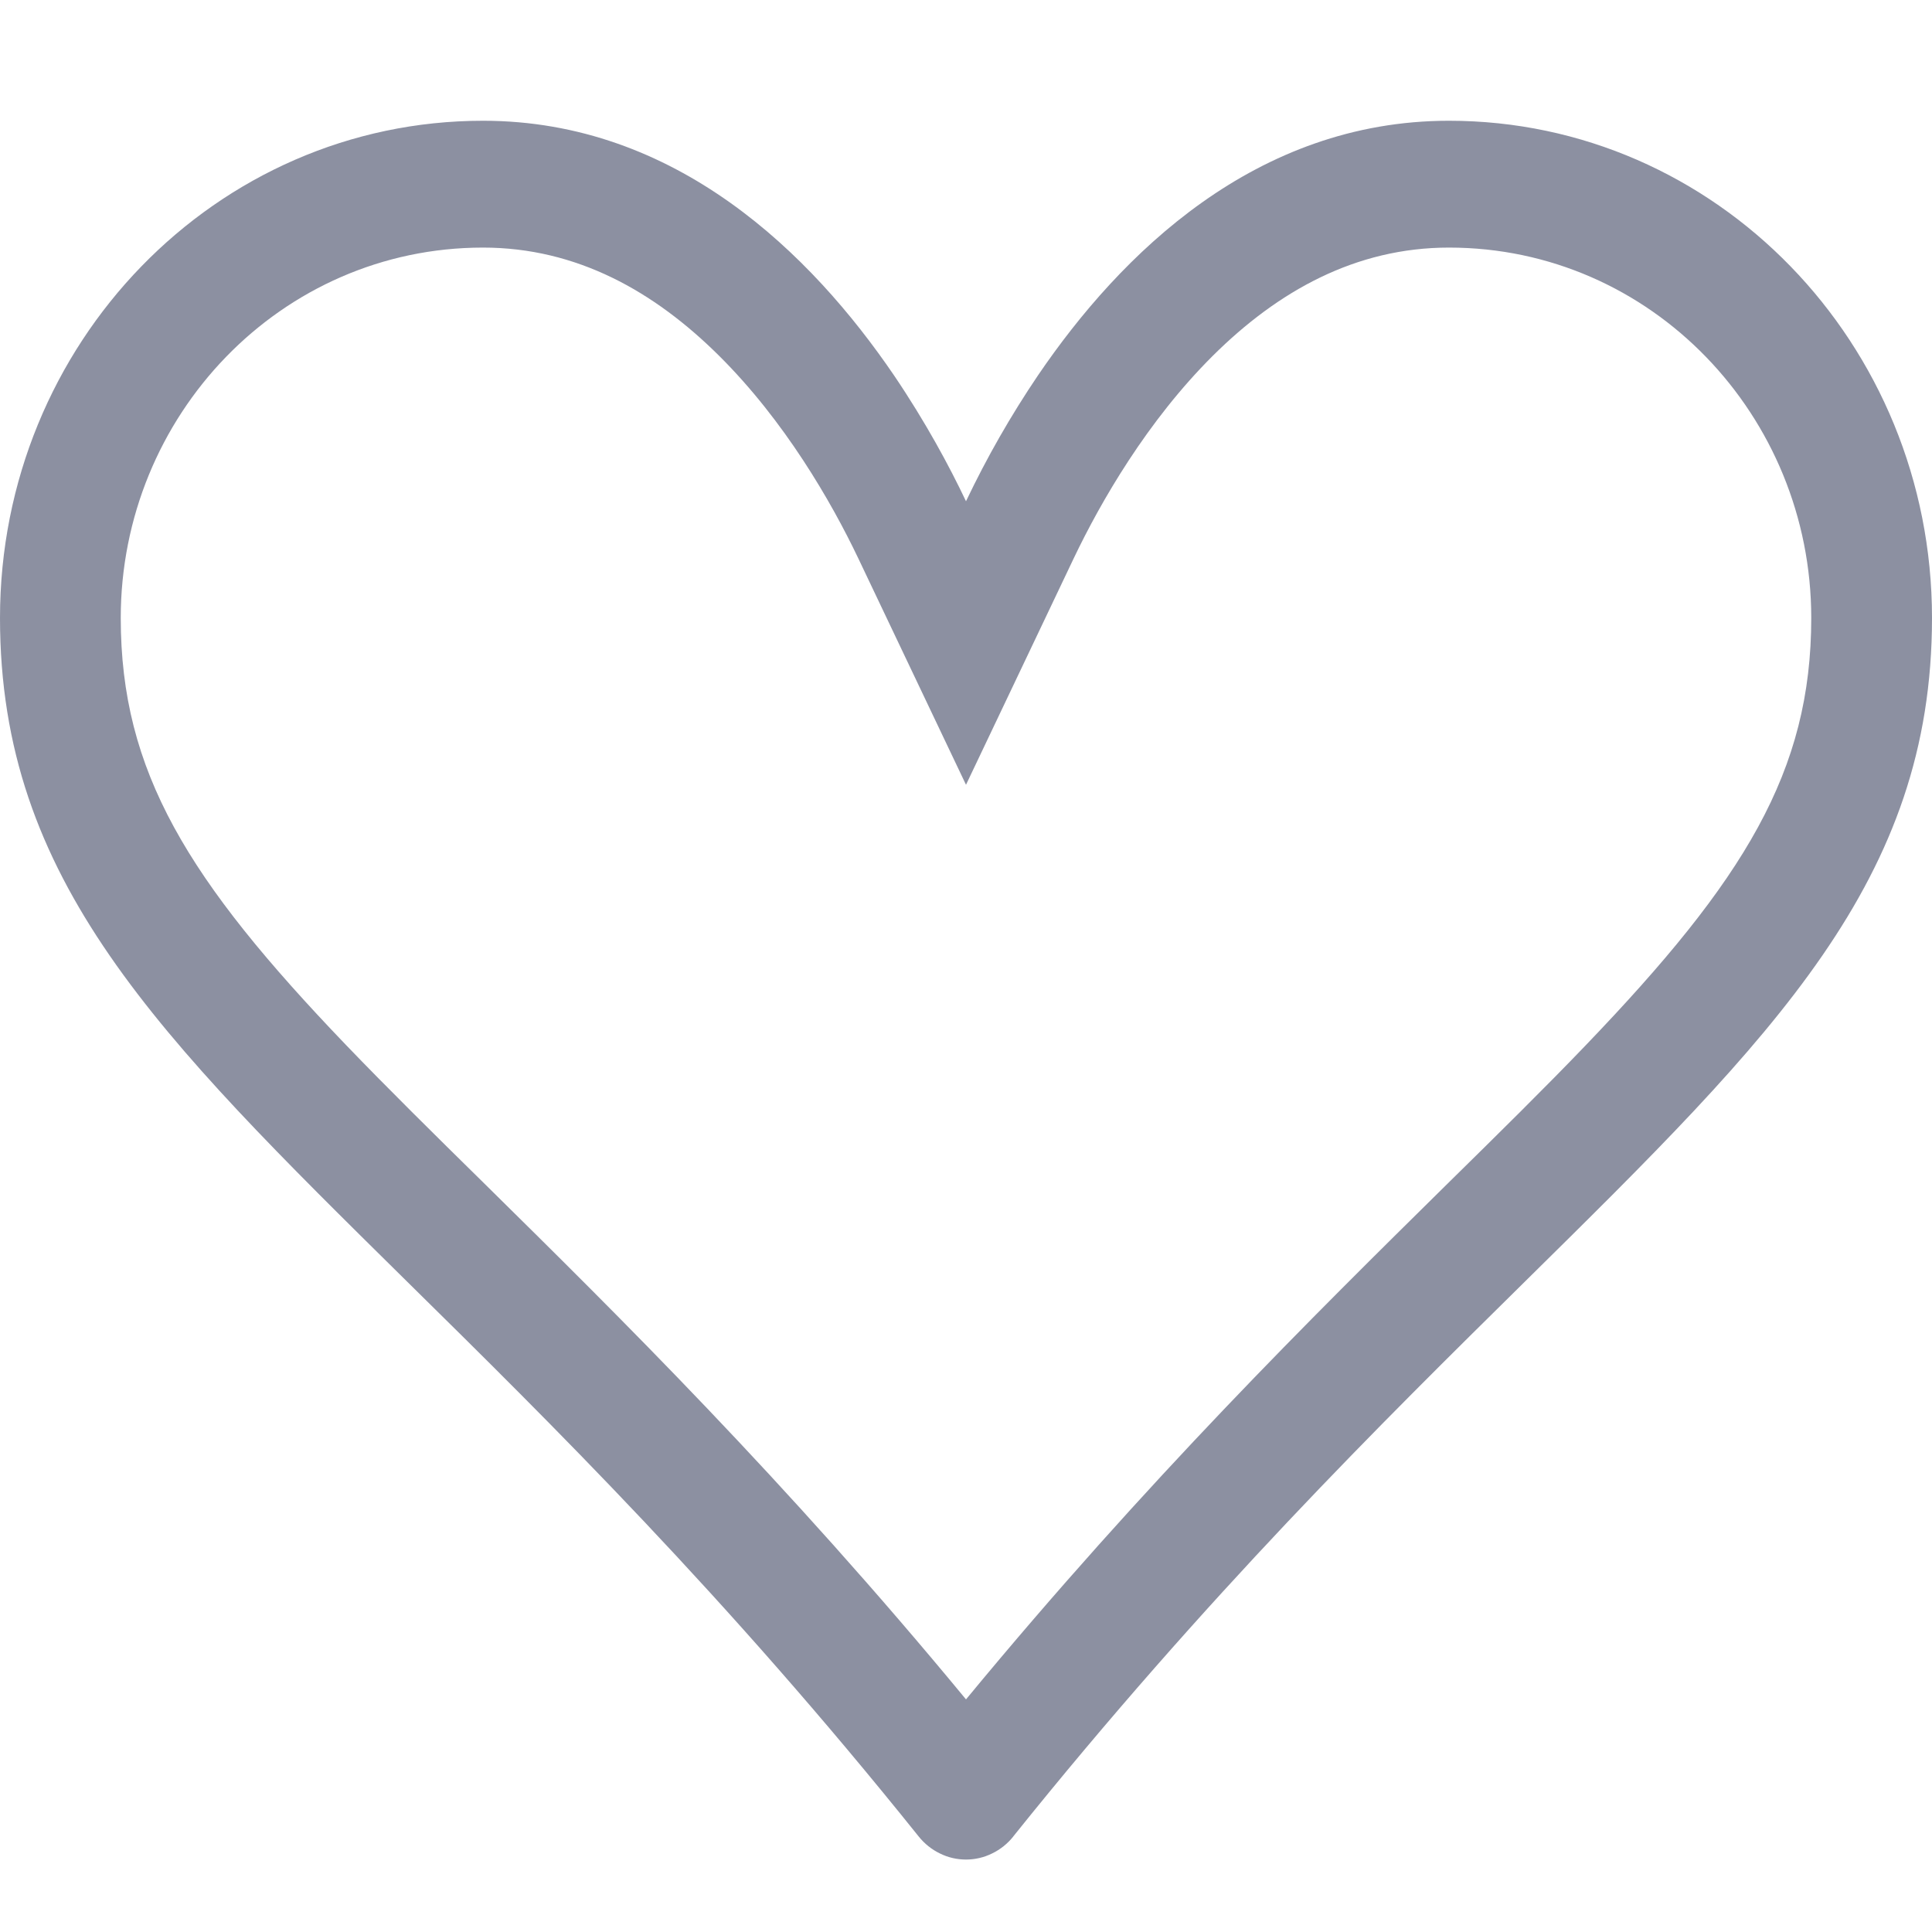
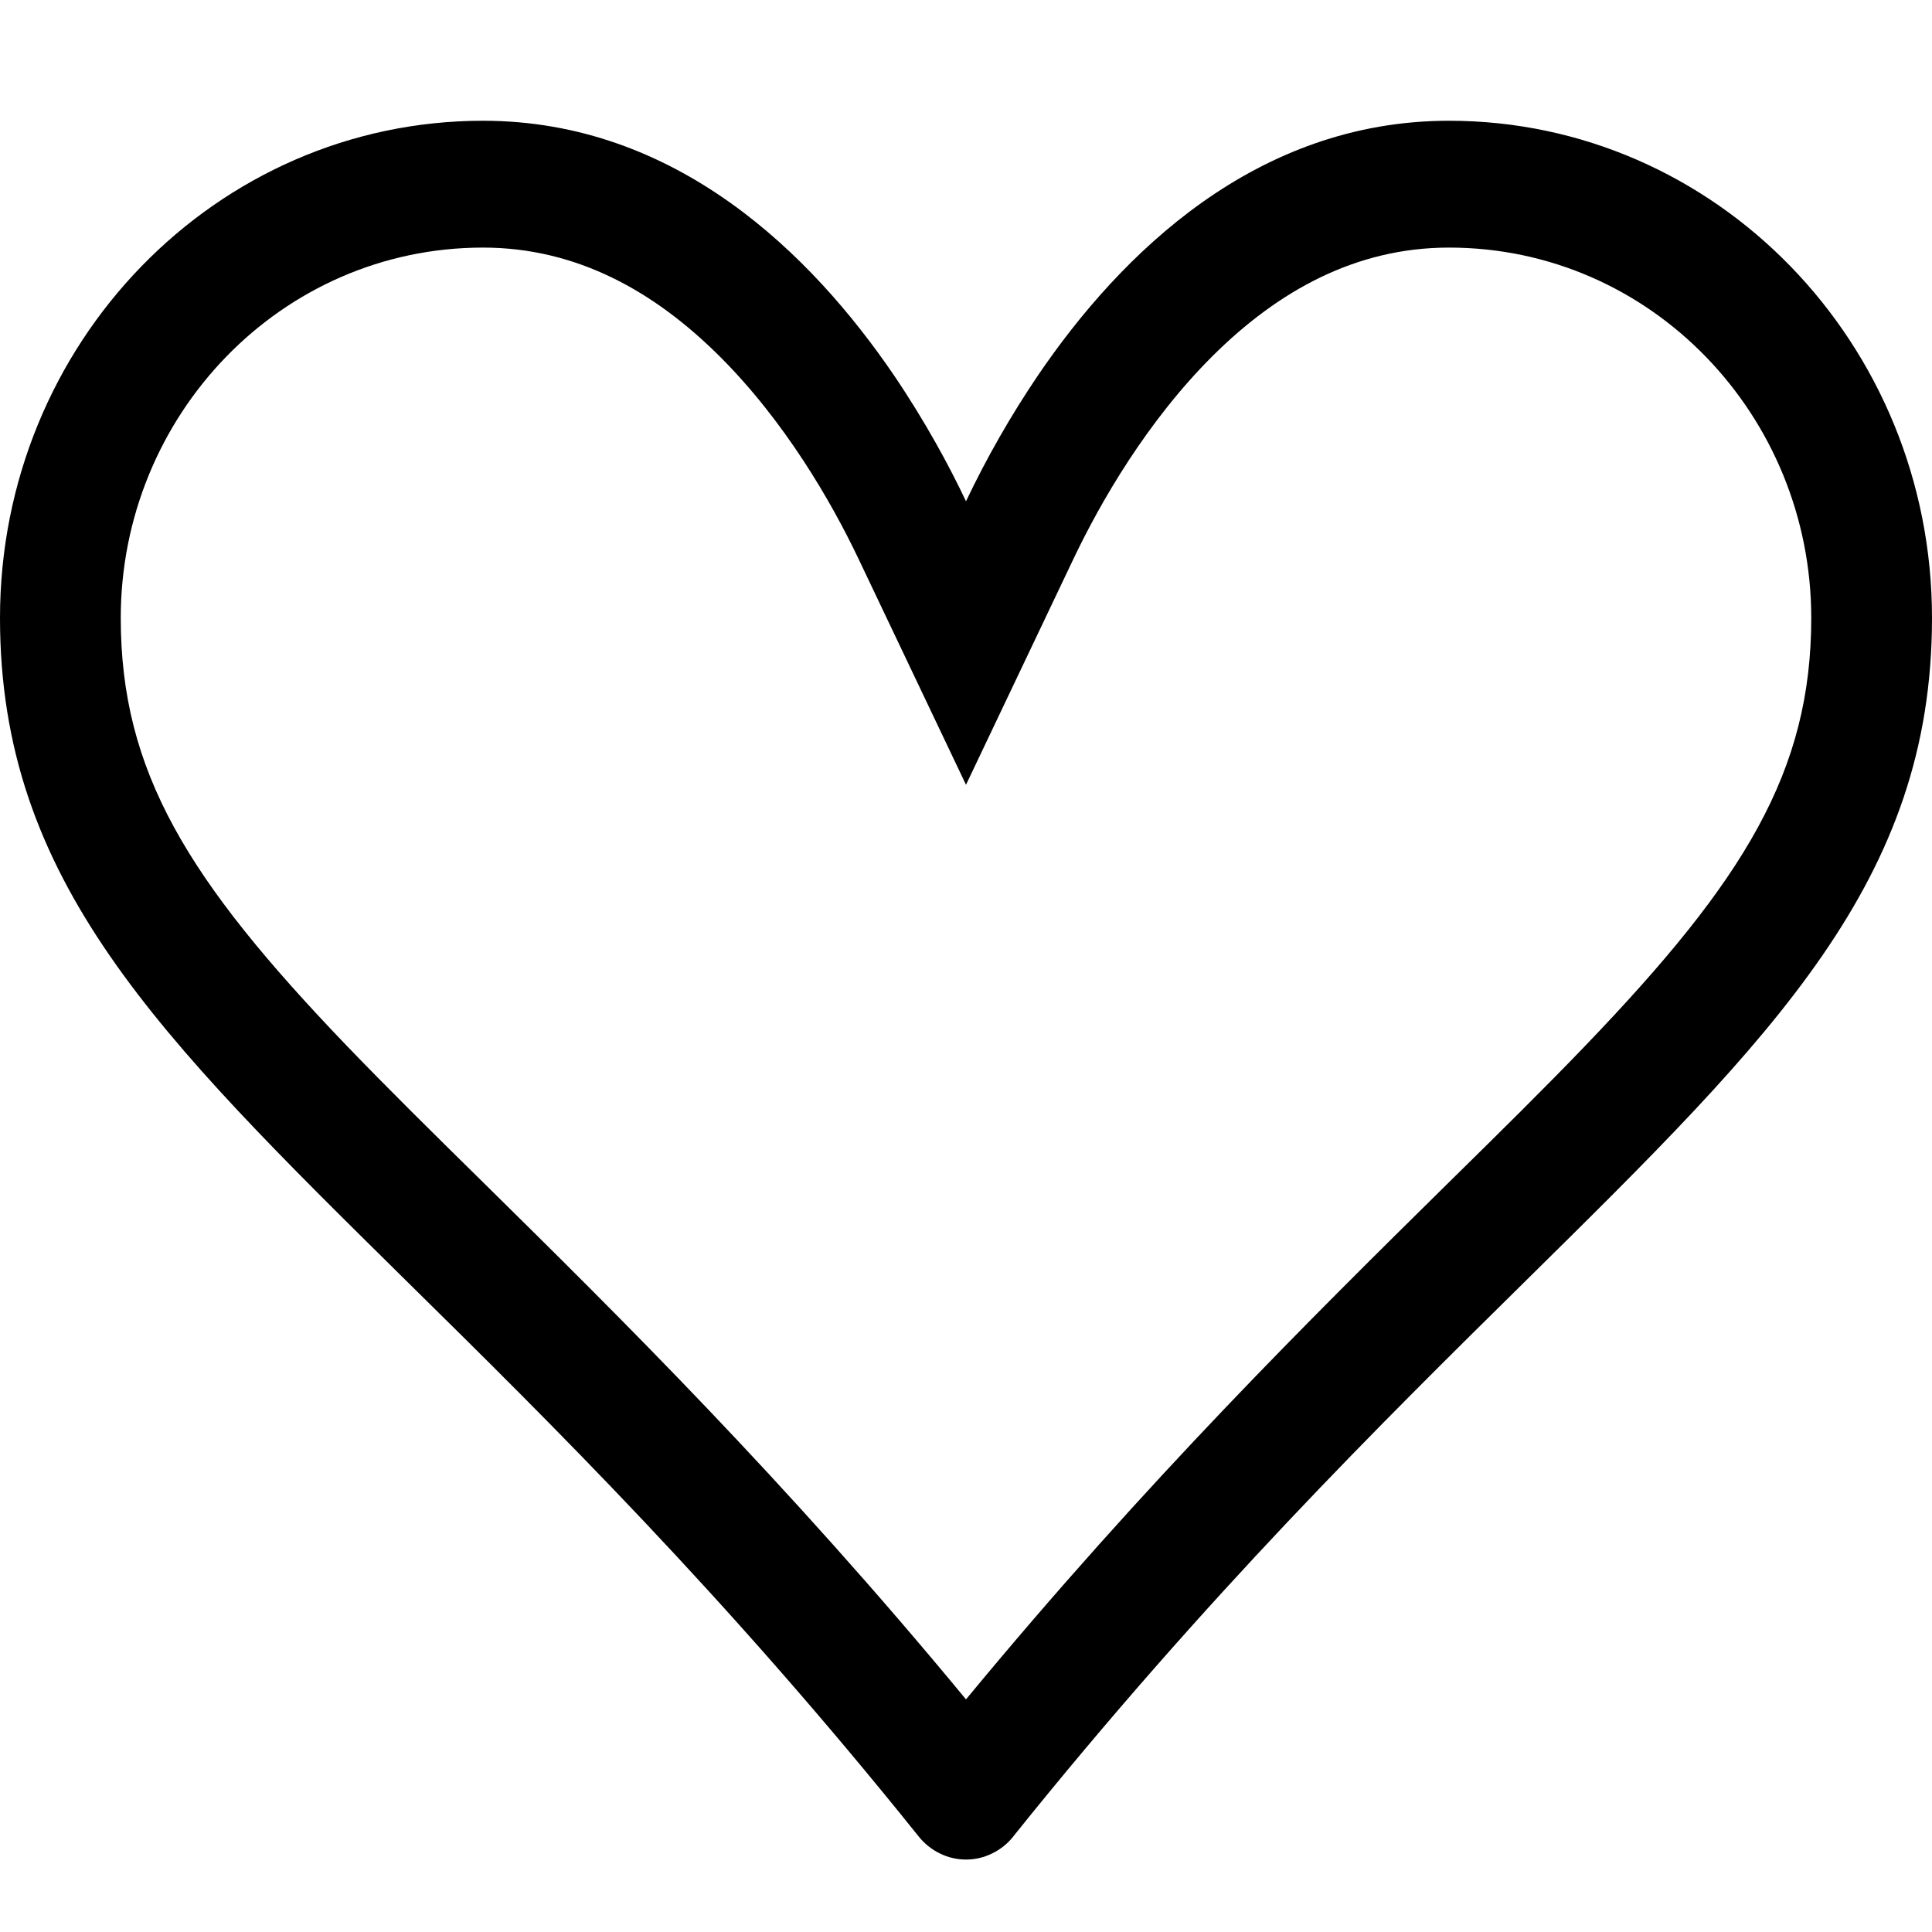
<svg xmlns="http://www.w3.org/2000/svg" width="20" height="20" viewBox="0 0 20 20" fill="none">
-   <g opacity="0.5">
-     <path fill-rule="evenodd" clip-rule="evenodd" d="M10 8.124L11.117 5.776C11.395 5.194 11.876 4.358 12.557 3.681C13.227 3.016 14.03 2.563 15 2.563C17.095 2.563 18.75 4.304 18.75 6.397C18.75 7.987 18.058 9.109 16.415 10.821C15.994 11.26 15.514 11.733 14.982 12.256C13.598 13.621 11.875 15.32 10 17.592C8.125 15.32 6.402 13.621 5.018 12.256C4.486 11.733 4.005 11.258 3.585 10.821C1.942 9.109 1.25 7.987 1.25 6.397C1.25 4.304 2.905 2.563 5 2.563C5.97 2.563 6.772 3.016 7.442 3.681C8.124 4.358 8.605 5.194 8.883 5.776L10 8.124ZM10.49 19.011C10.43 19.086 10.355 19.146 10.27 19.187C10.185 19.229 10.093 19.25 10 19.25C9.907 19.25 9.814 19.229 9.73 19.187C9.645 19.146 9.57 19.086 9.51 19.011C7.509 16.514 5.697 14.728 4.206 13.259C1.625 10.713 0 9.113 0 6.397C0 3.554 2.237 1.25 5 1.25C7 1.25 8.399 2.629 9.255 3.886C9.58 4.366 9.828 4.826 10 5.189C10.216 4.735 10.465 4.3 10.745 3.886C11.601 2.627 13 1.25 15 1.25C17.762 1.25 20 3.554 20 6.397C20 9.113 18.375 10.713 15.794 13.259C14.303 14.73 12.491 16.515 10.49 19.01V19.011Z" fill="#192144" />
+   <g opacity="1">
+     <path fill-rule="evenodd" clip-rule="evenodd" d="M10 8.124L11.117 5.776C11.395 5.194 11.876 4.358 12.557 3.681C13.227 3.016 14.03 2.563 15 2.563C17.095 2.563 18.75 4.304 18.75 6.397C18.75 7.987 18.058 9.109 16.415 10.821C15.994 11.26 15.514 11.733 14.982 12.256C13.598 13.621 11.875 15.32 10 17.592C8.125 15.32 6.402 13.621 5.018 12.256C4.486 11.733 4.005 11.258 3.585 10.821C1.942 9.109 1.25 7.987 1.25 6.397C1.25 4.304 2.905 2.563 5 2.563C5.97 2.563 6.772 3.016 7.442 3.681C8.124 4.358 8.605 5.194 8.883 5.776L10 8.124ZM10.49 19.011C10.43 19.086 10.355 19.146 10.27 19.187C10.185 19.229 10.093 19.25 10 19.25C9.907 19.25 9.814 19.229 9.73 19.187C9.645 19.146 9.57 19.086 9.51 19.011C7.509 16.514 5.697 14.728 4.206 13.259C1.625 10.713 0 9.113 0 6.397C0 3.554 2.237 1.25 5 1.25C7 1.25 8.399 2.629 9.255 3.886C9.58 4.366 9.828 4.826 10 5.189C10.216 4.735 10.465 4.3 10.745 3.886C11.601 2.627 13 1.25 15 1.25C17.762 1.25 20 3.554 20 6.397C20 9.113 18.375 10.713 15.794 13.259C14.303 14.73 12.491 16.515 10.49 19.01V19.011Z" fill="currentColor" />
  </g>
</svg>
